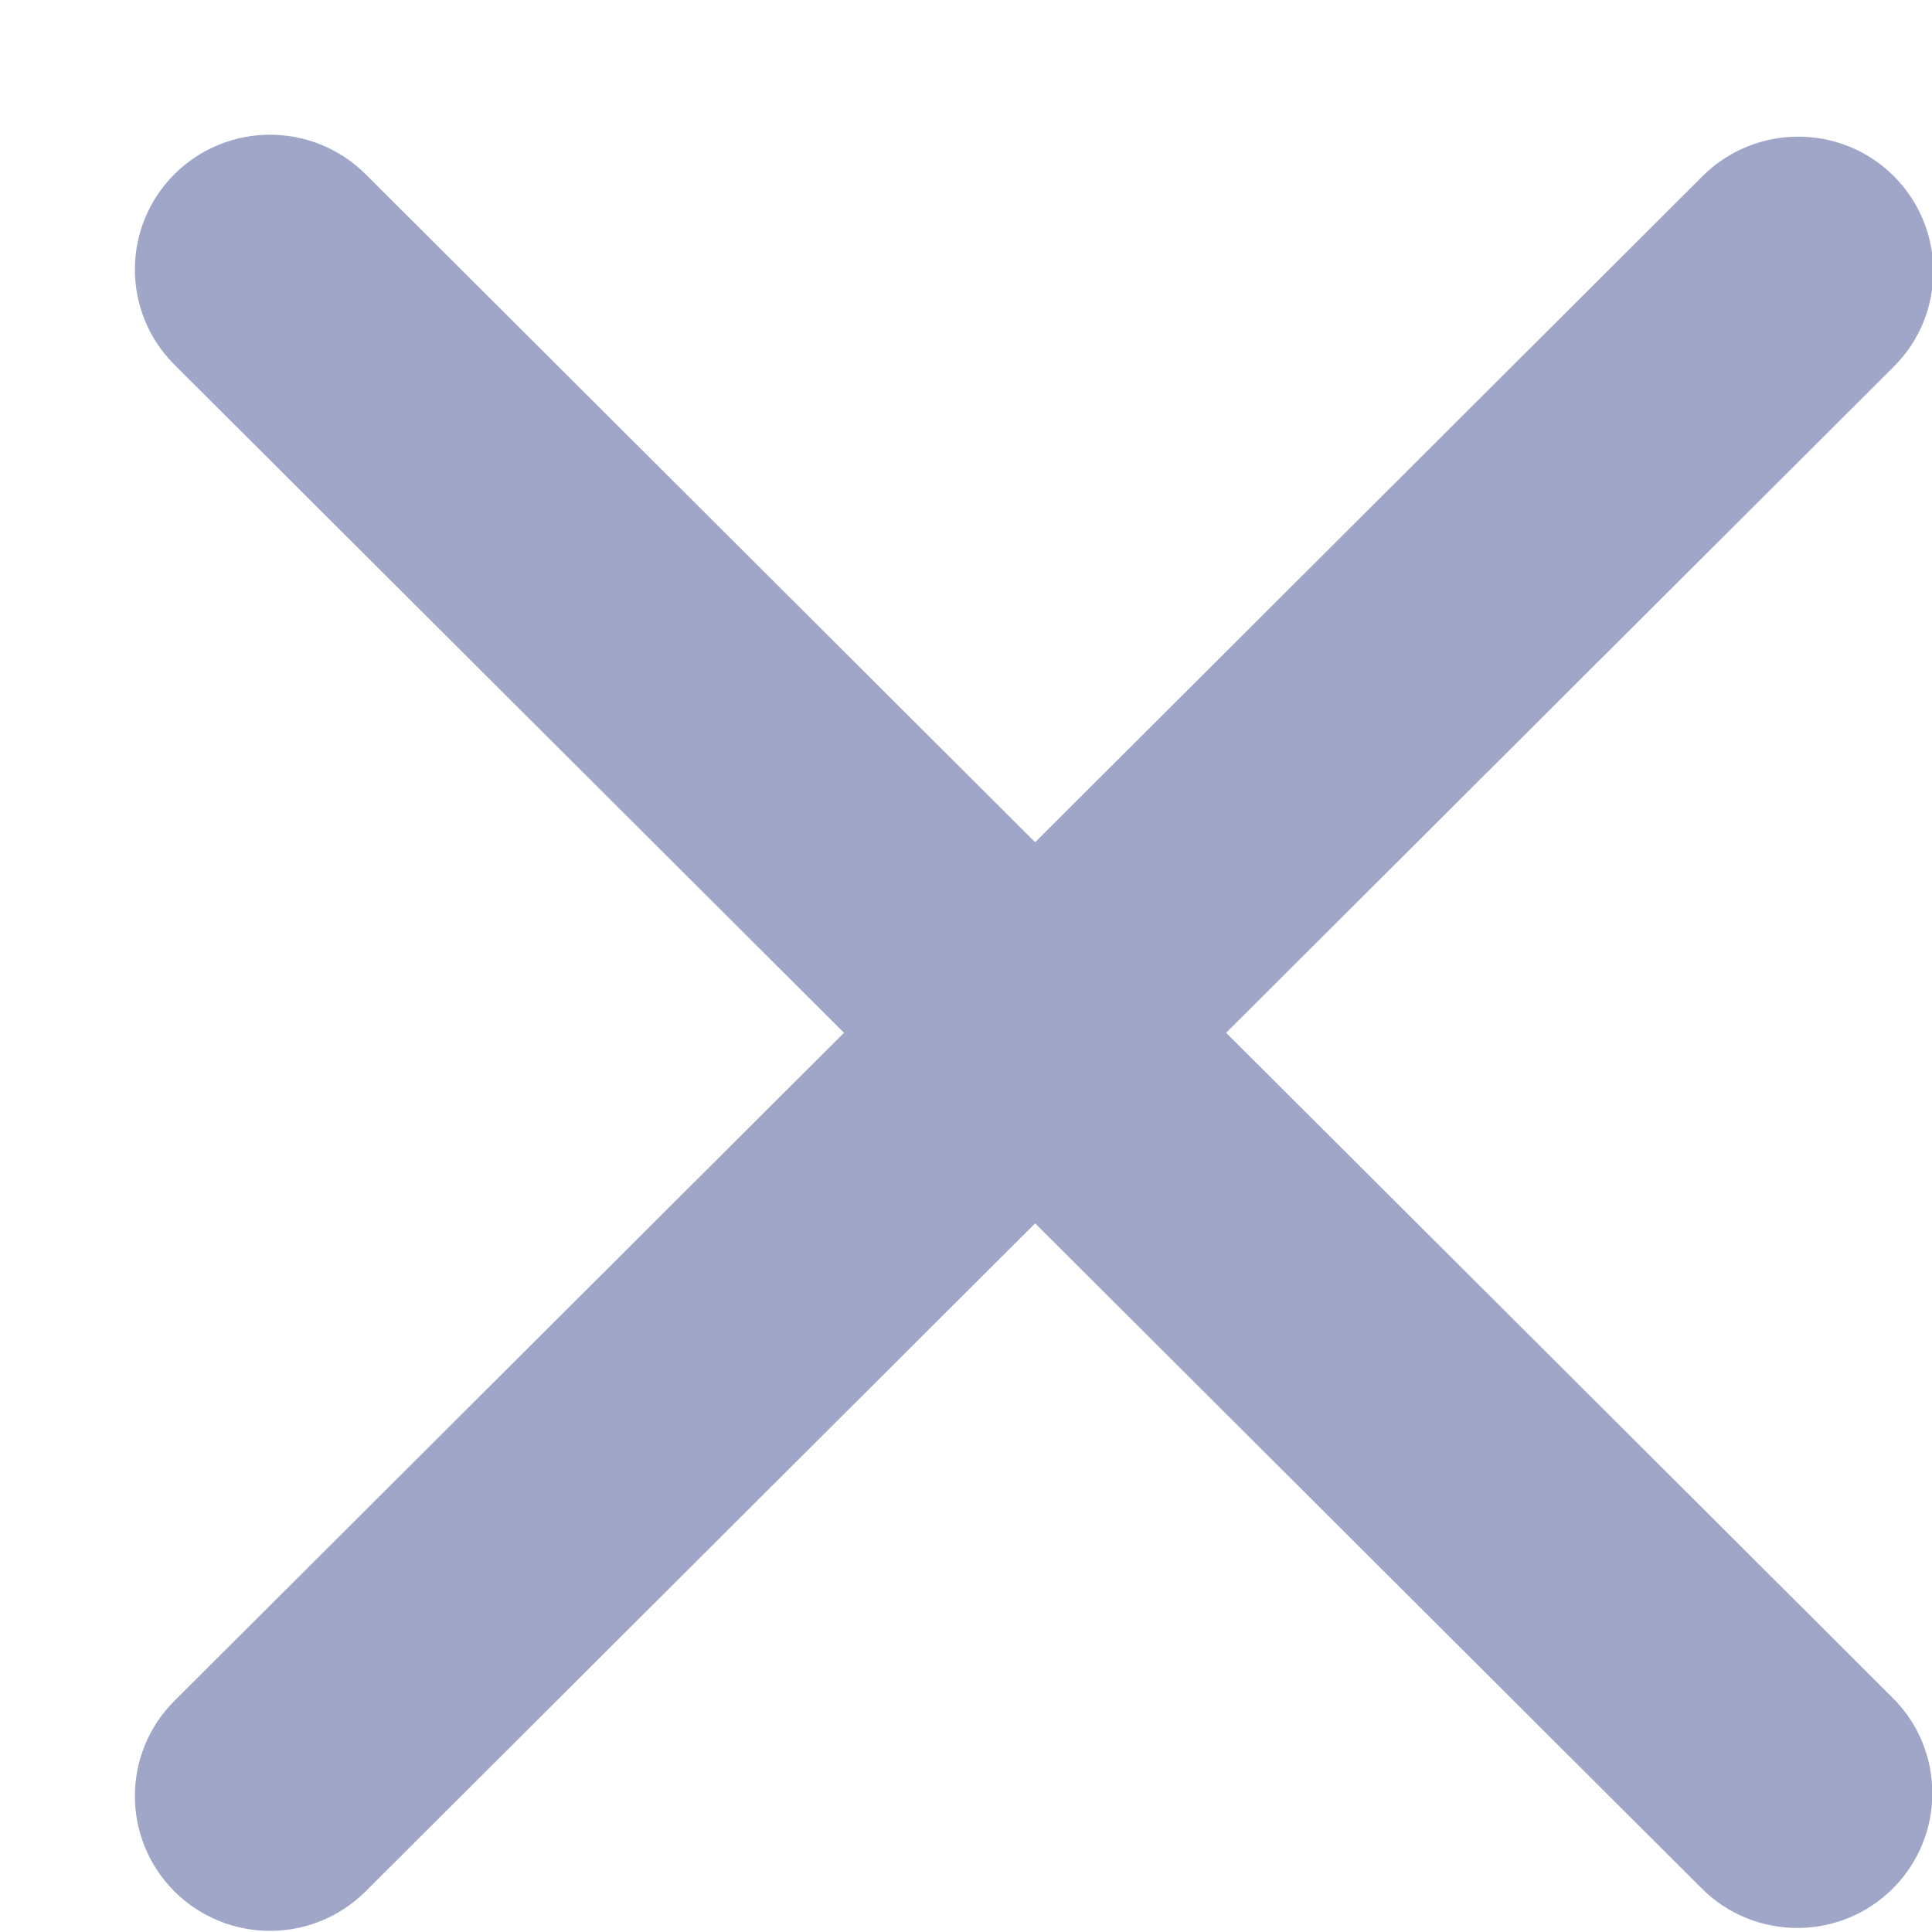
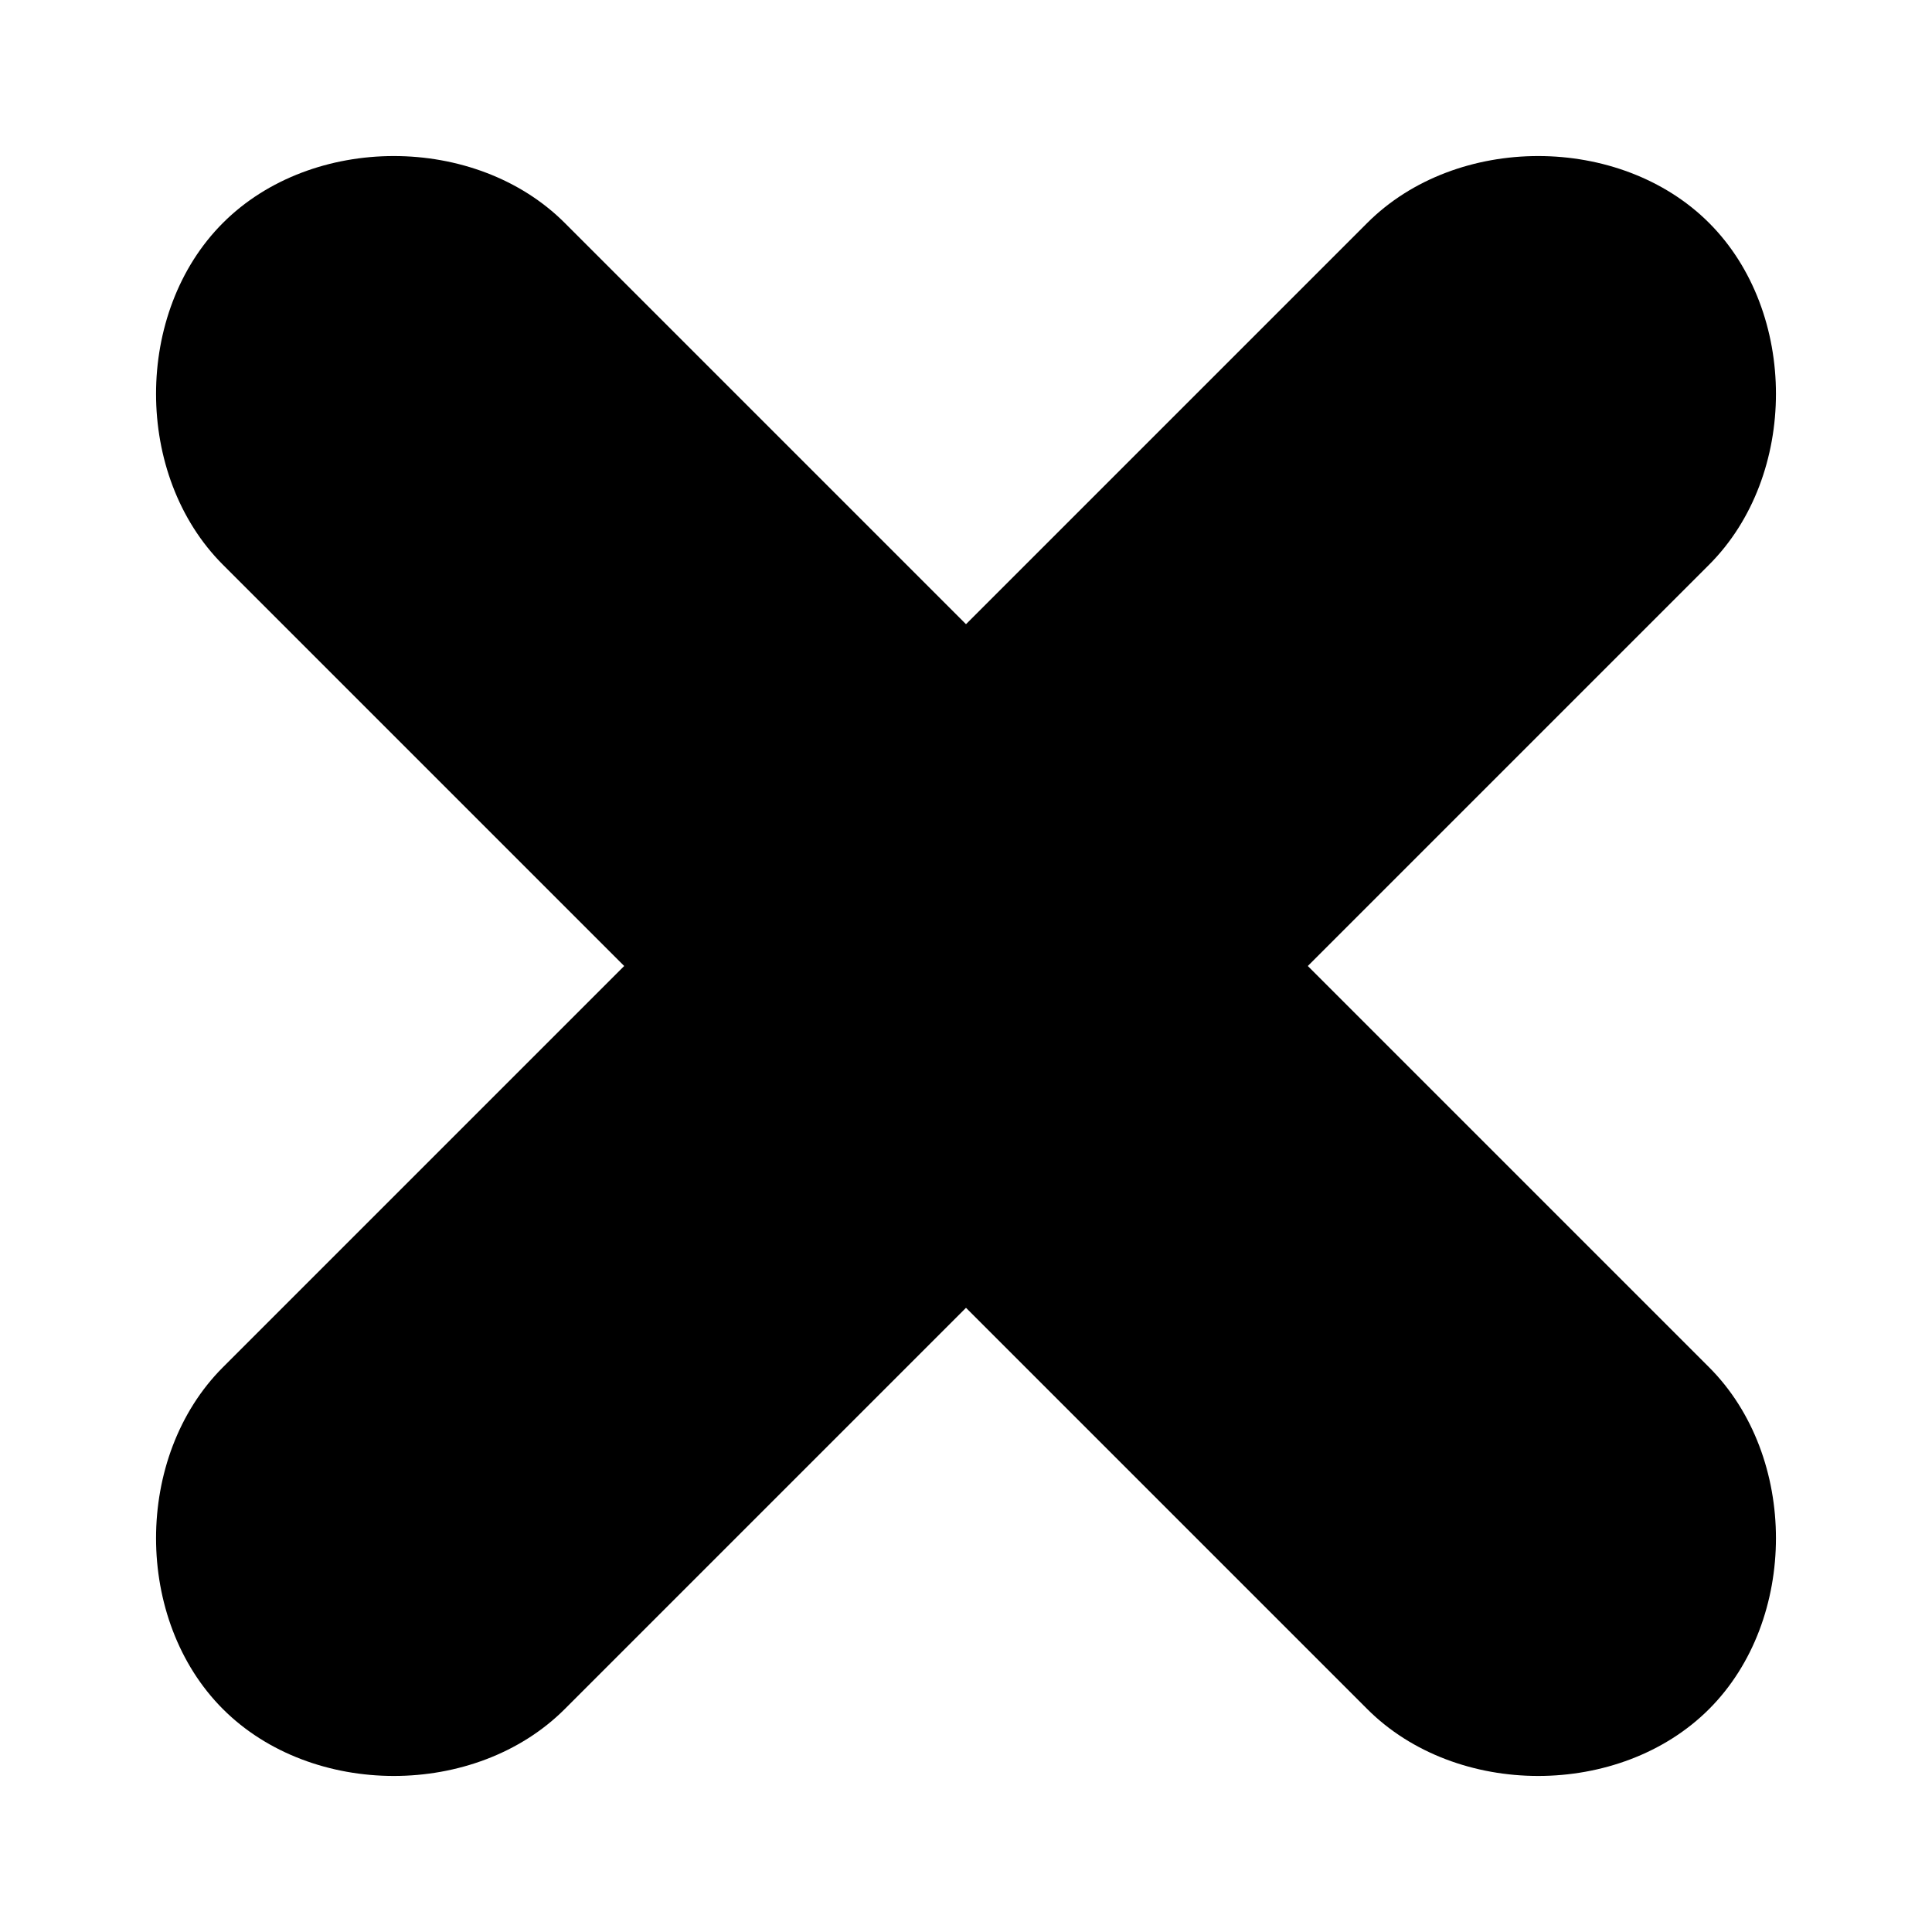
- <svg xmlns="http://www.w3.org/2000/svg" width="14px" height="14px">
-   <path fill-rule="evenodd" fill="rgb(160, 166, 200)" d="M13.723,2.657 L8.885,7.484 L13.716,12.304 C14.098,12.685 14.098,13.304 13.716,13.685 C13.334,14.066 12.714,14.066 12.332,13.685 L7.501,8.865 L2.649,13.706 C2.266,14.087 1.647,14.087 1.264,13.706 C0.882,13.324 0.882,12.706 1.264,12.325 L6.116,7.484 L1.264,2.643 C0.882,2.262 0.882,1.644 1.264,1.262 C1.647,0.881 2.266,0.881 2.649,1.262 L7.501,6.103 L12.338,1.276 C12.721,0.895 13.341,0.895 13.723,1.276 C14.105,1.658 14.105,2.276 13.723,2.657 Z" />
+ <svg xmlns="http://www.w3.org/2000/svg" viewBox="0 0 13 13">
+   <path fill-rule="evenodd" fill="currentColor" d="M8.8,6.5l2.7-2.7c0.6-0.6,0.6-1.7,0-2.3c-0.6-0.6-1.7-0.6-2.3,0L6.5,4.2L3.8,1.5c-0.6-0.6-1.7-0.6-2.3,0c-0.6,0.6-0.6,1.7,0,2.3l2.7,2.7L1.5,9.2c-0.6,0.6-0.6,1.7,0,2.3c0.6,0.6,1.7,0.6,2.3,0l2.7-2.7l2.7,2.7c0.6,0.6,1.7,0.6,2.3,0c0.6-0.6,0.6-1.7,0-2.3L8.8,6.5z" />
</svg>
